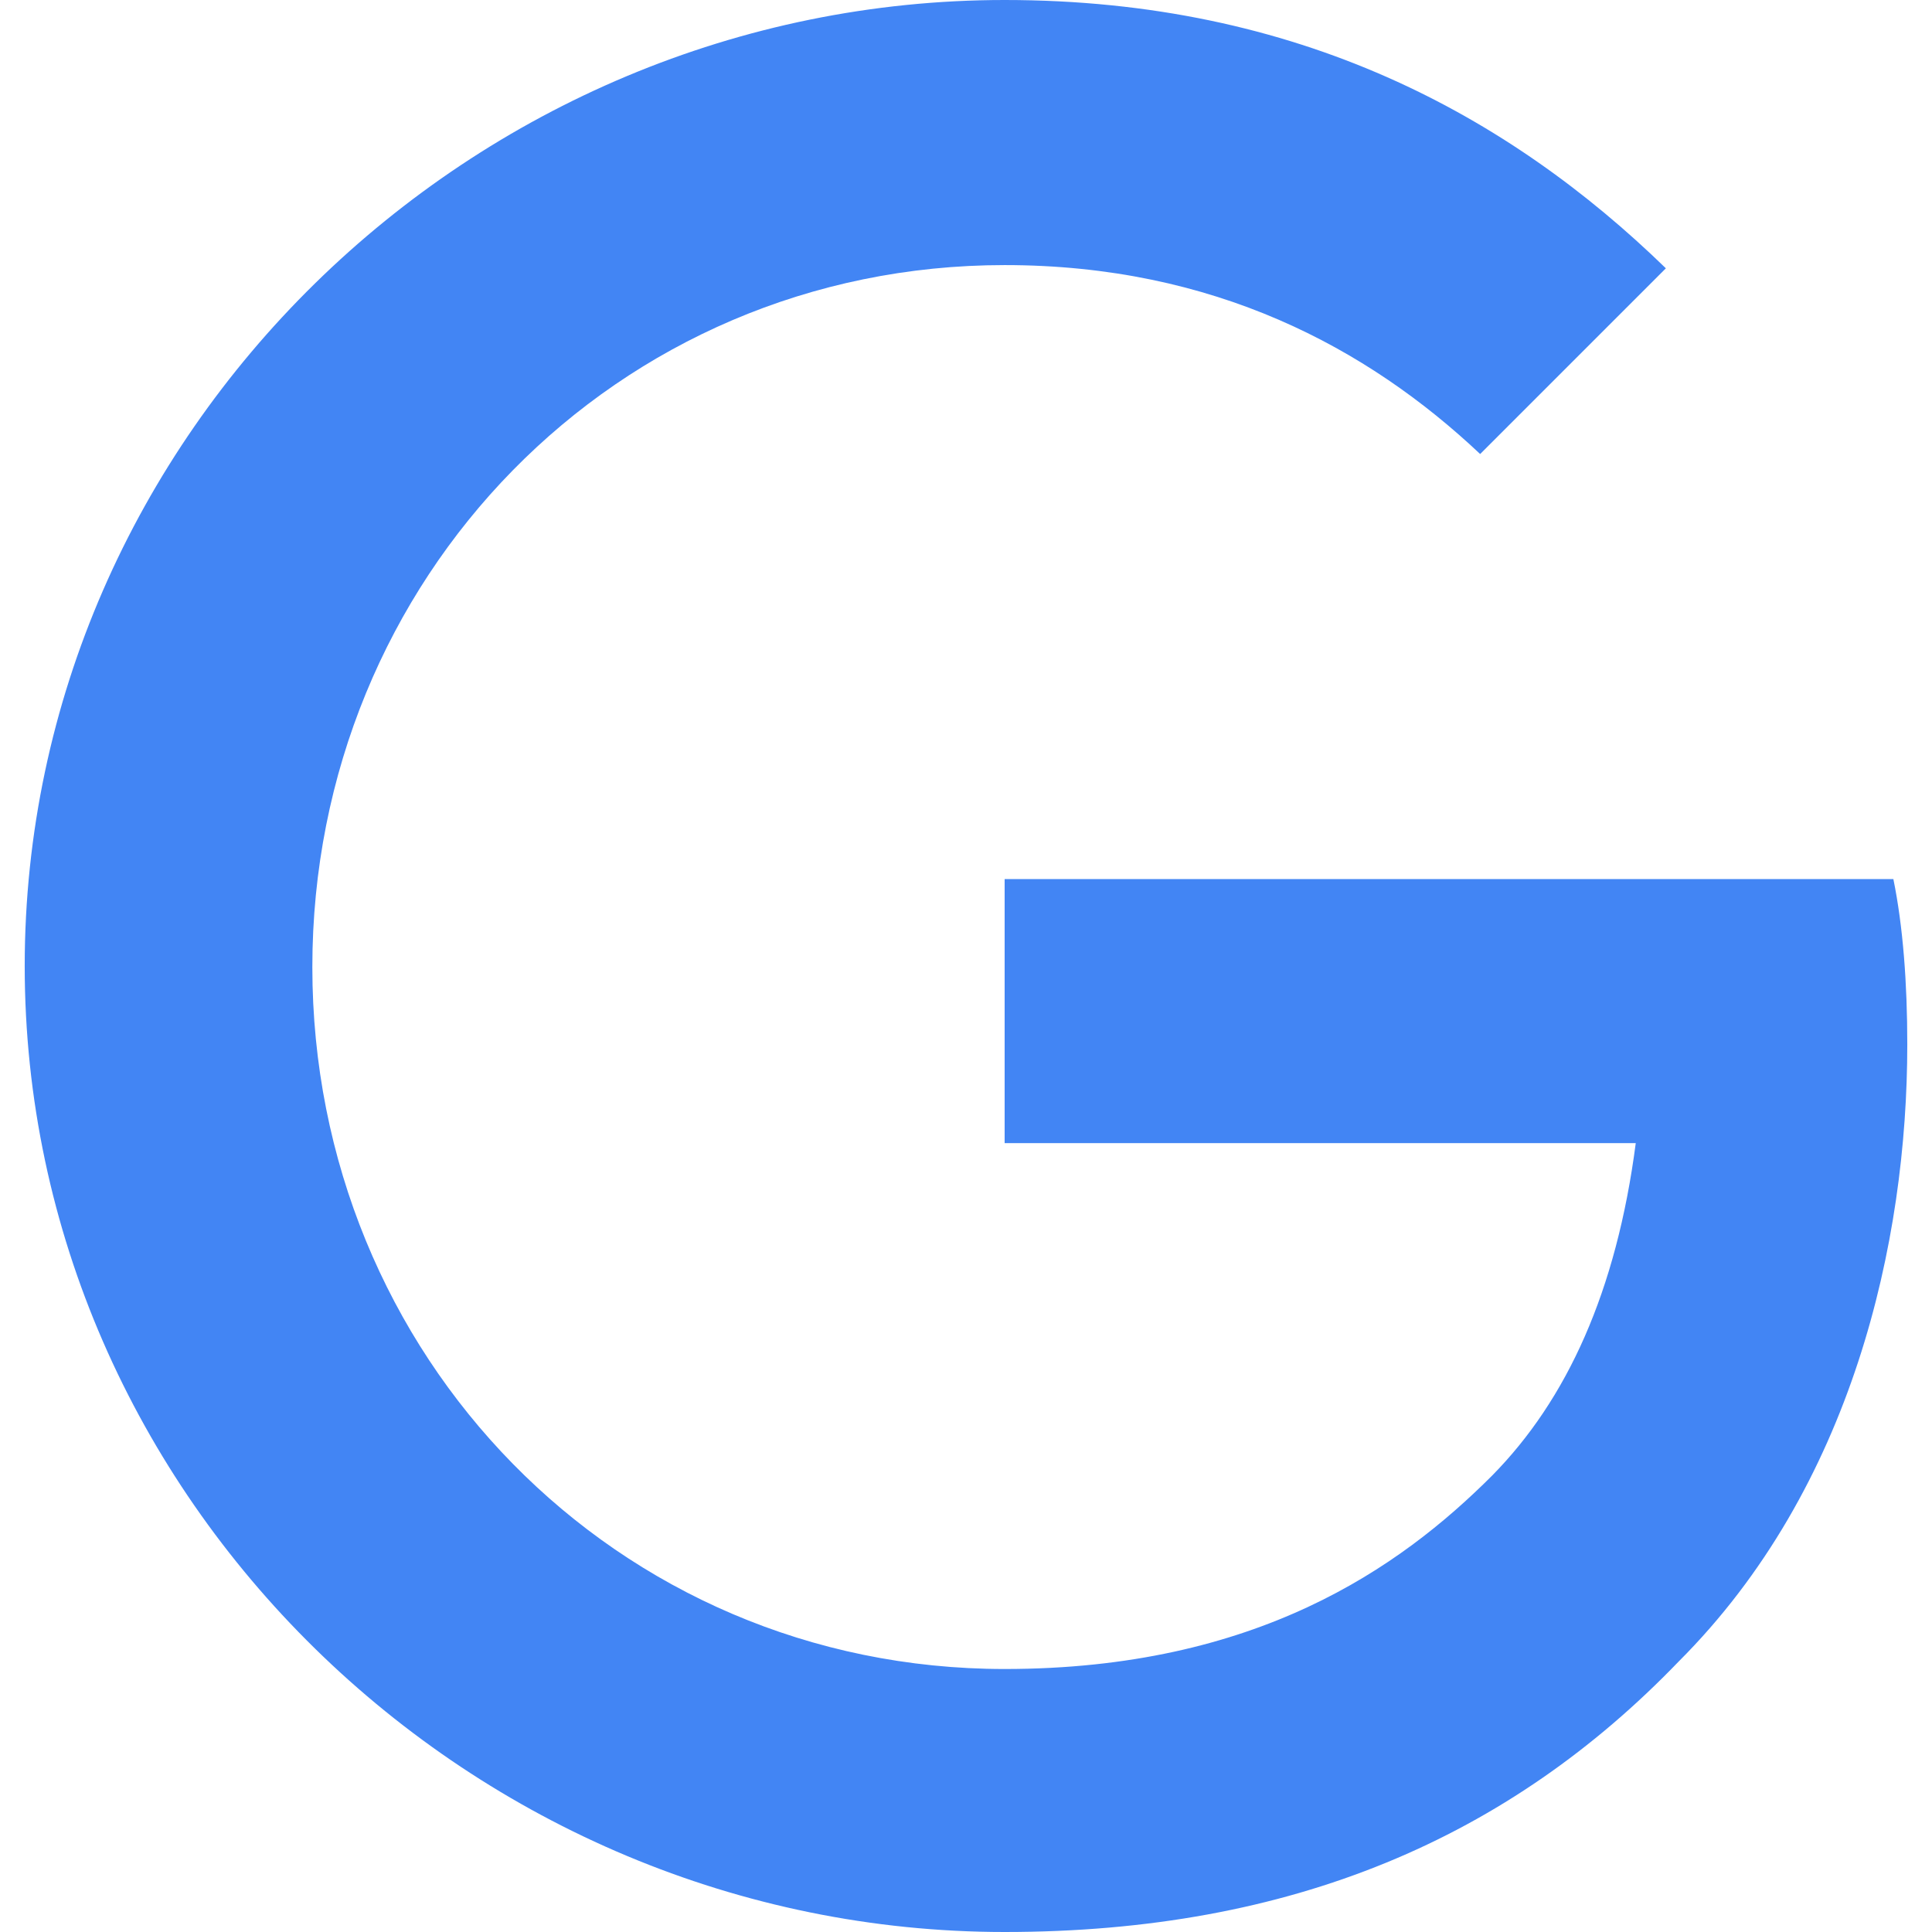
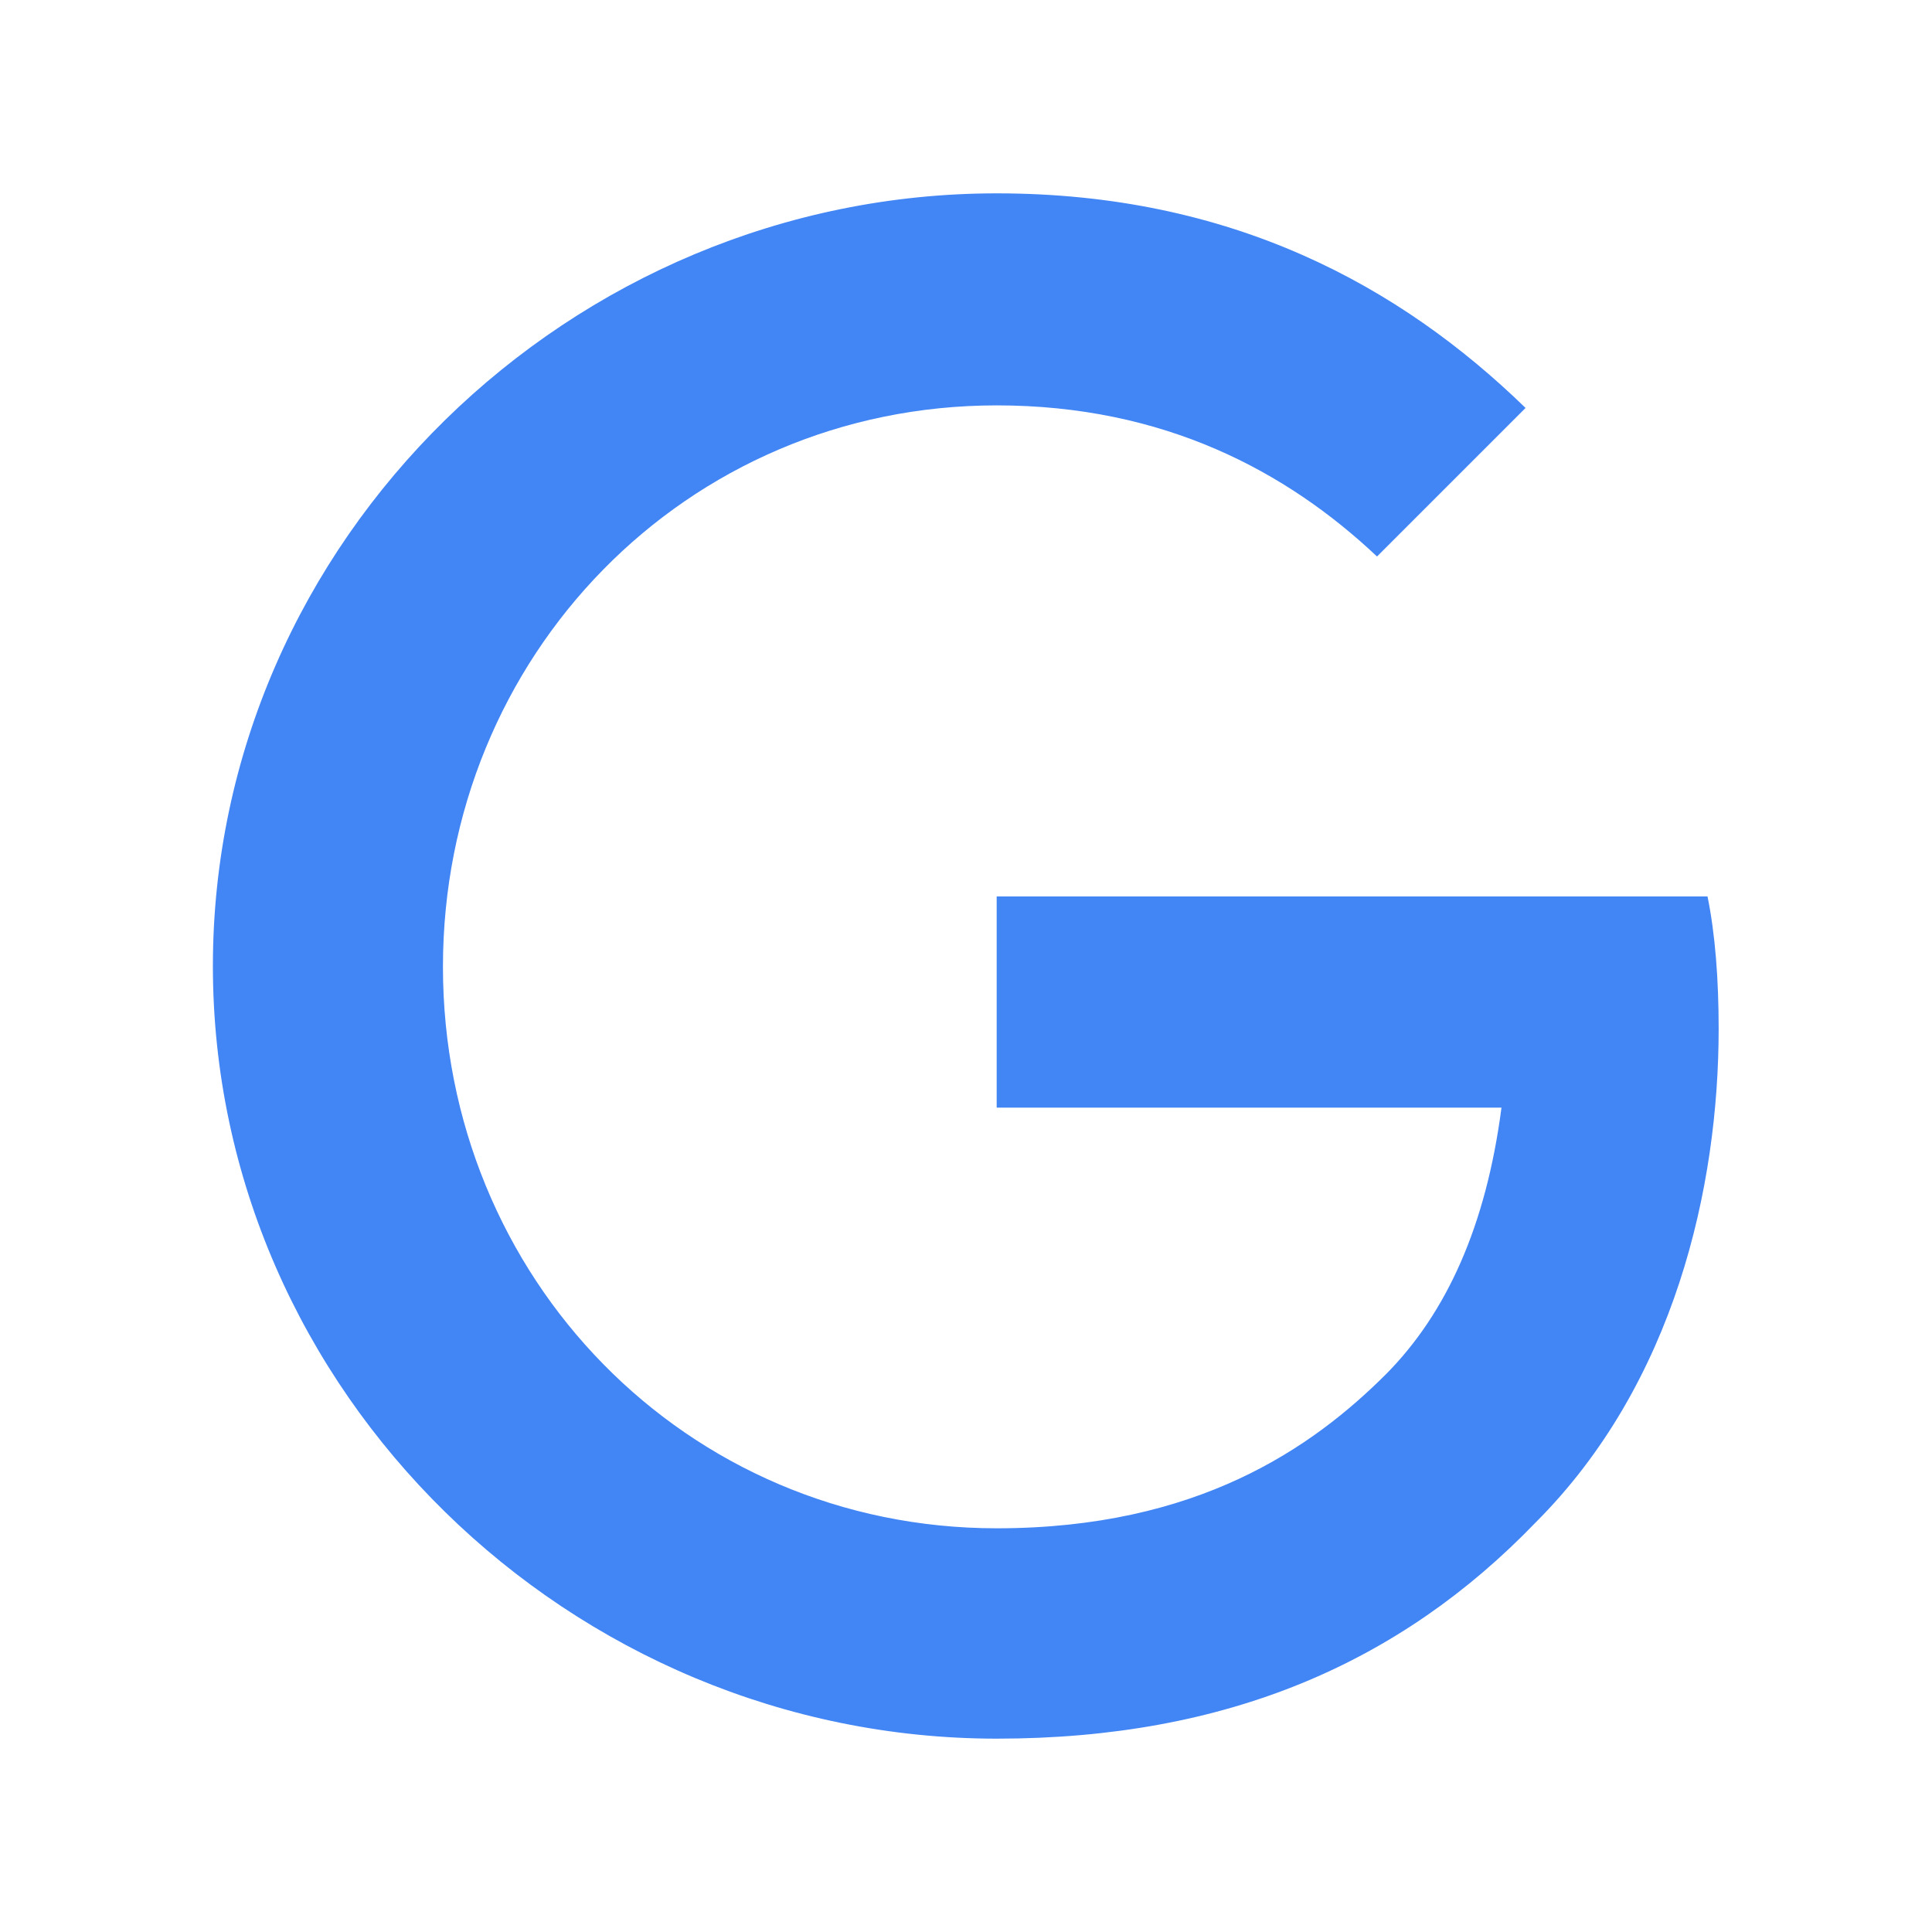
- <svg xmlns="http://www.w3.org/2000/svg" fill="#4285F4" role="img" viewBox="0 0 24 24">
-   <path d="M12.48 10.92v3.28h7.84c-.24 1.84-.853 3.187-1.787 4.133-1.147 1.147-2.933 2.4-6.053 2.4-4.827 0-8.6-3.893-8.6-8.72s3.773-8.72 8.6-8.72c2.6 0 4.507 1.027 5.907 2.347l2.307-2.307C18.747 1.44 16.133 0 12.48 0 5.867 0 .307 5.387.307 12s5.56 12 12.173 12c3.573 0 6.267-1.173 8.373-3.36 2.16-2.16 2.84-5.213 2.84-7.667 0-.76-.053-1.467-.173-2.053H12.48z" />
+ <svg xmlns="http://www.w3.org/2000/svg" fill="#4285F4" role="img" viewBox="0 0 100 100">
+   <g transform="translate(9.996095 10.00781) scale(3.332682)">
+     <path d="M12.48 10.92v3.28h7.84c-.24 1.84-.853 3.187-1.787 4.133-1.147 1.147-2.933 2.4-6.053 2.4-4.827 0-8.6-3.893-8.6-8.72s3.773-8.72 8.6-8.72c2.6 0 4.507 1.027 5.907 2.347l2.307-2.307C18.747 1.44 16.133 0 12.48 0 5.867 0 .307 5.387.307 12s5.56 12 12.173 12c3.573 0 6.267-1.173 8.373-3.36 2.16-2.16 2.84-5.213 2.84-7.667 0-.76-.053-1.467-.173-2.053H12.48z" />
+   </g>
</svg>
